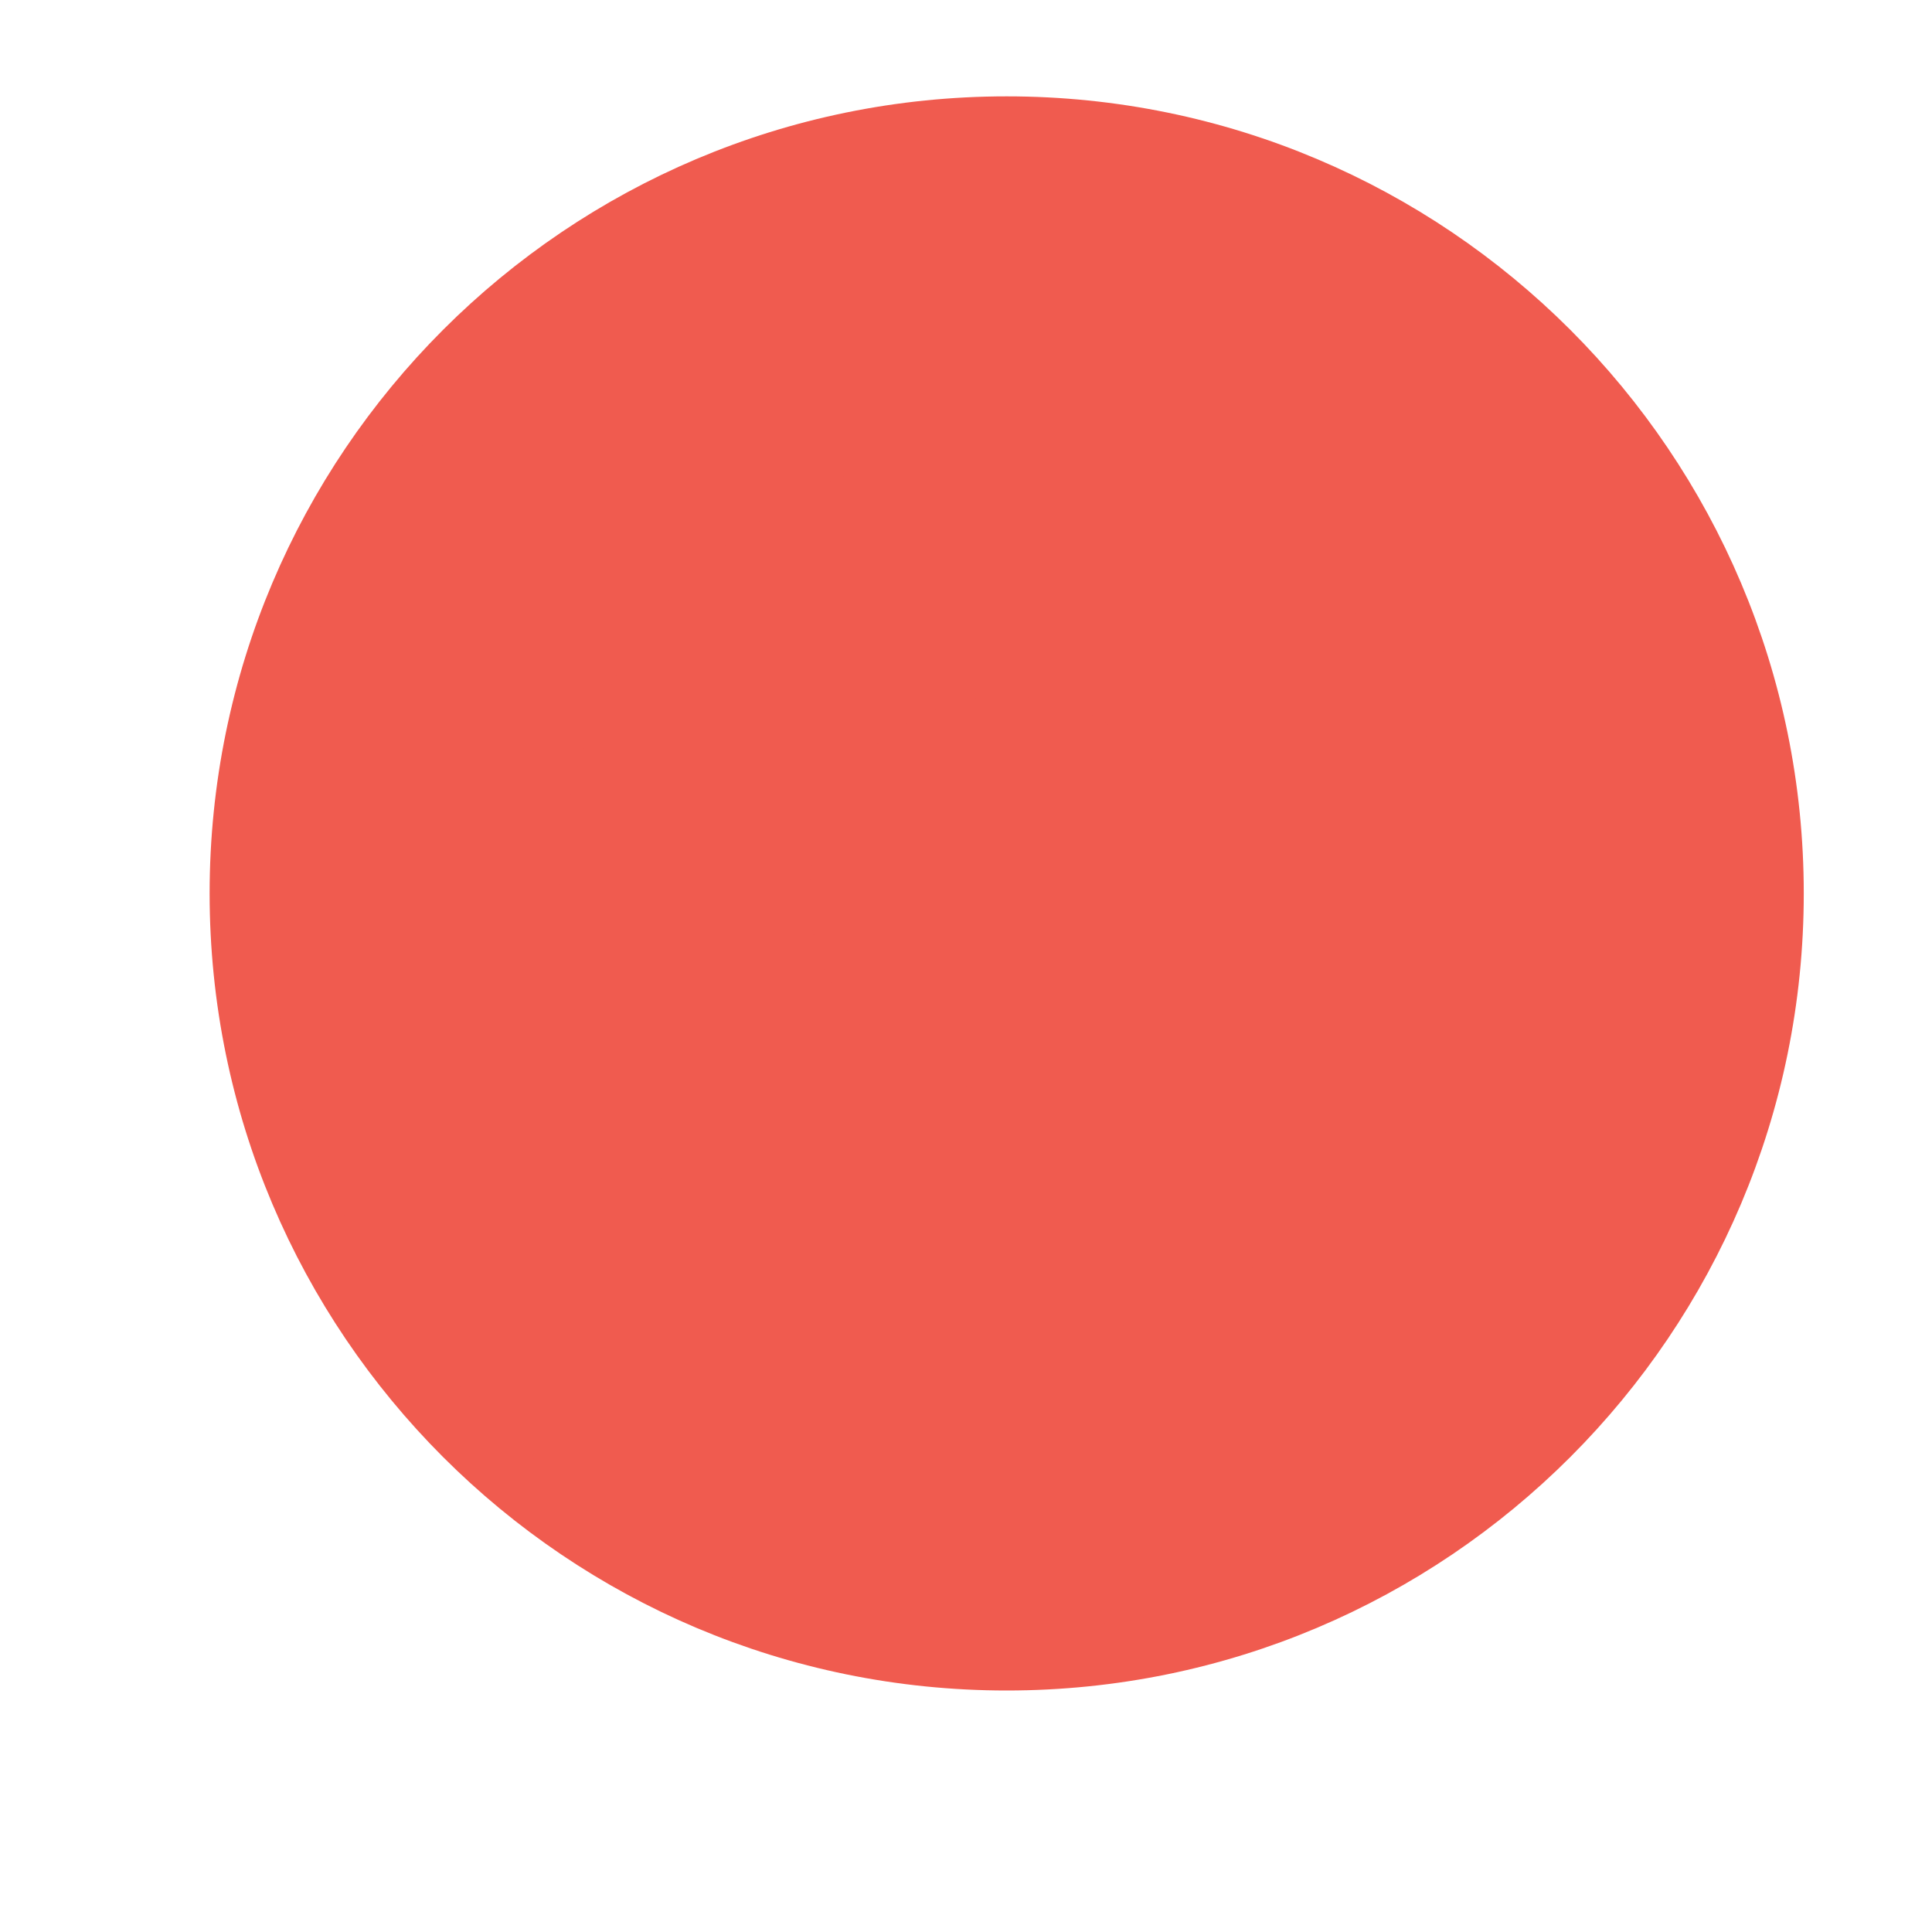
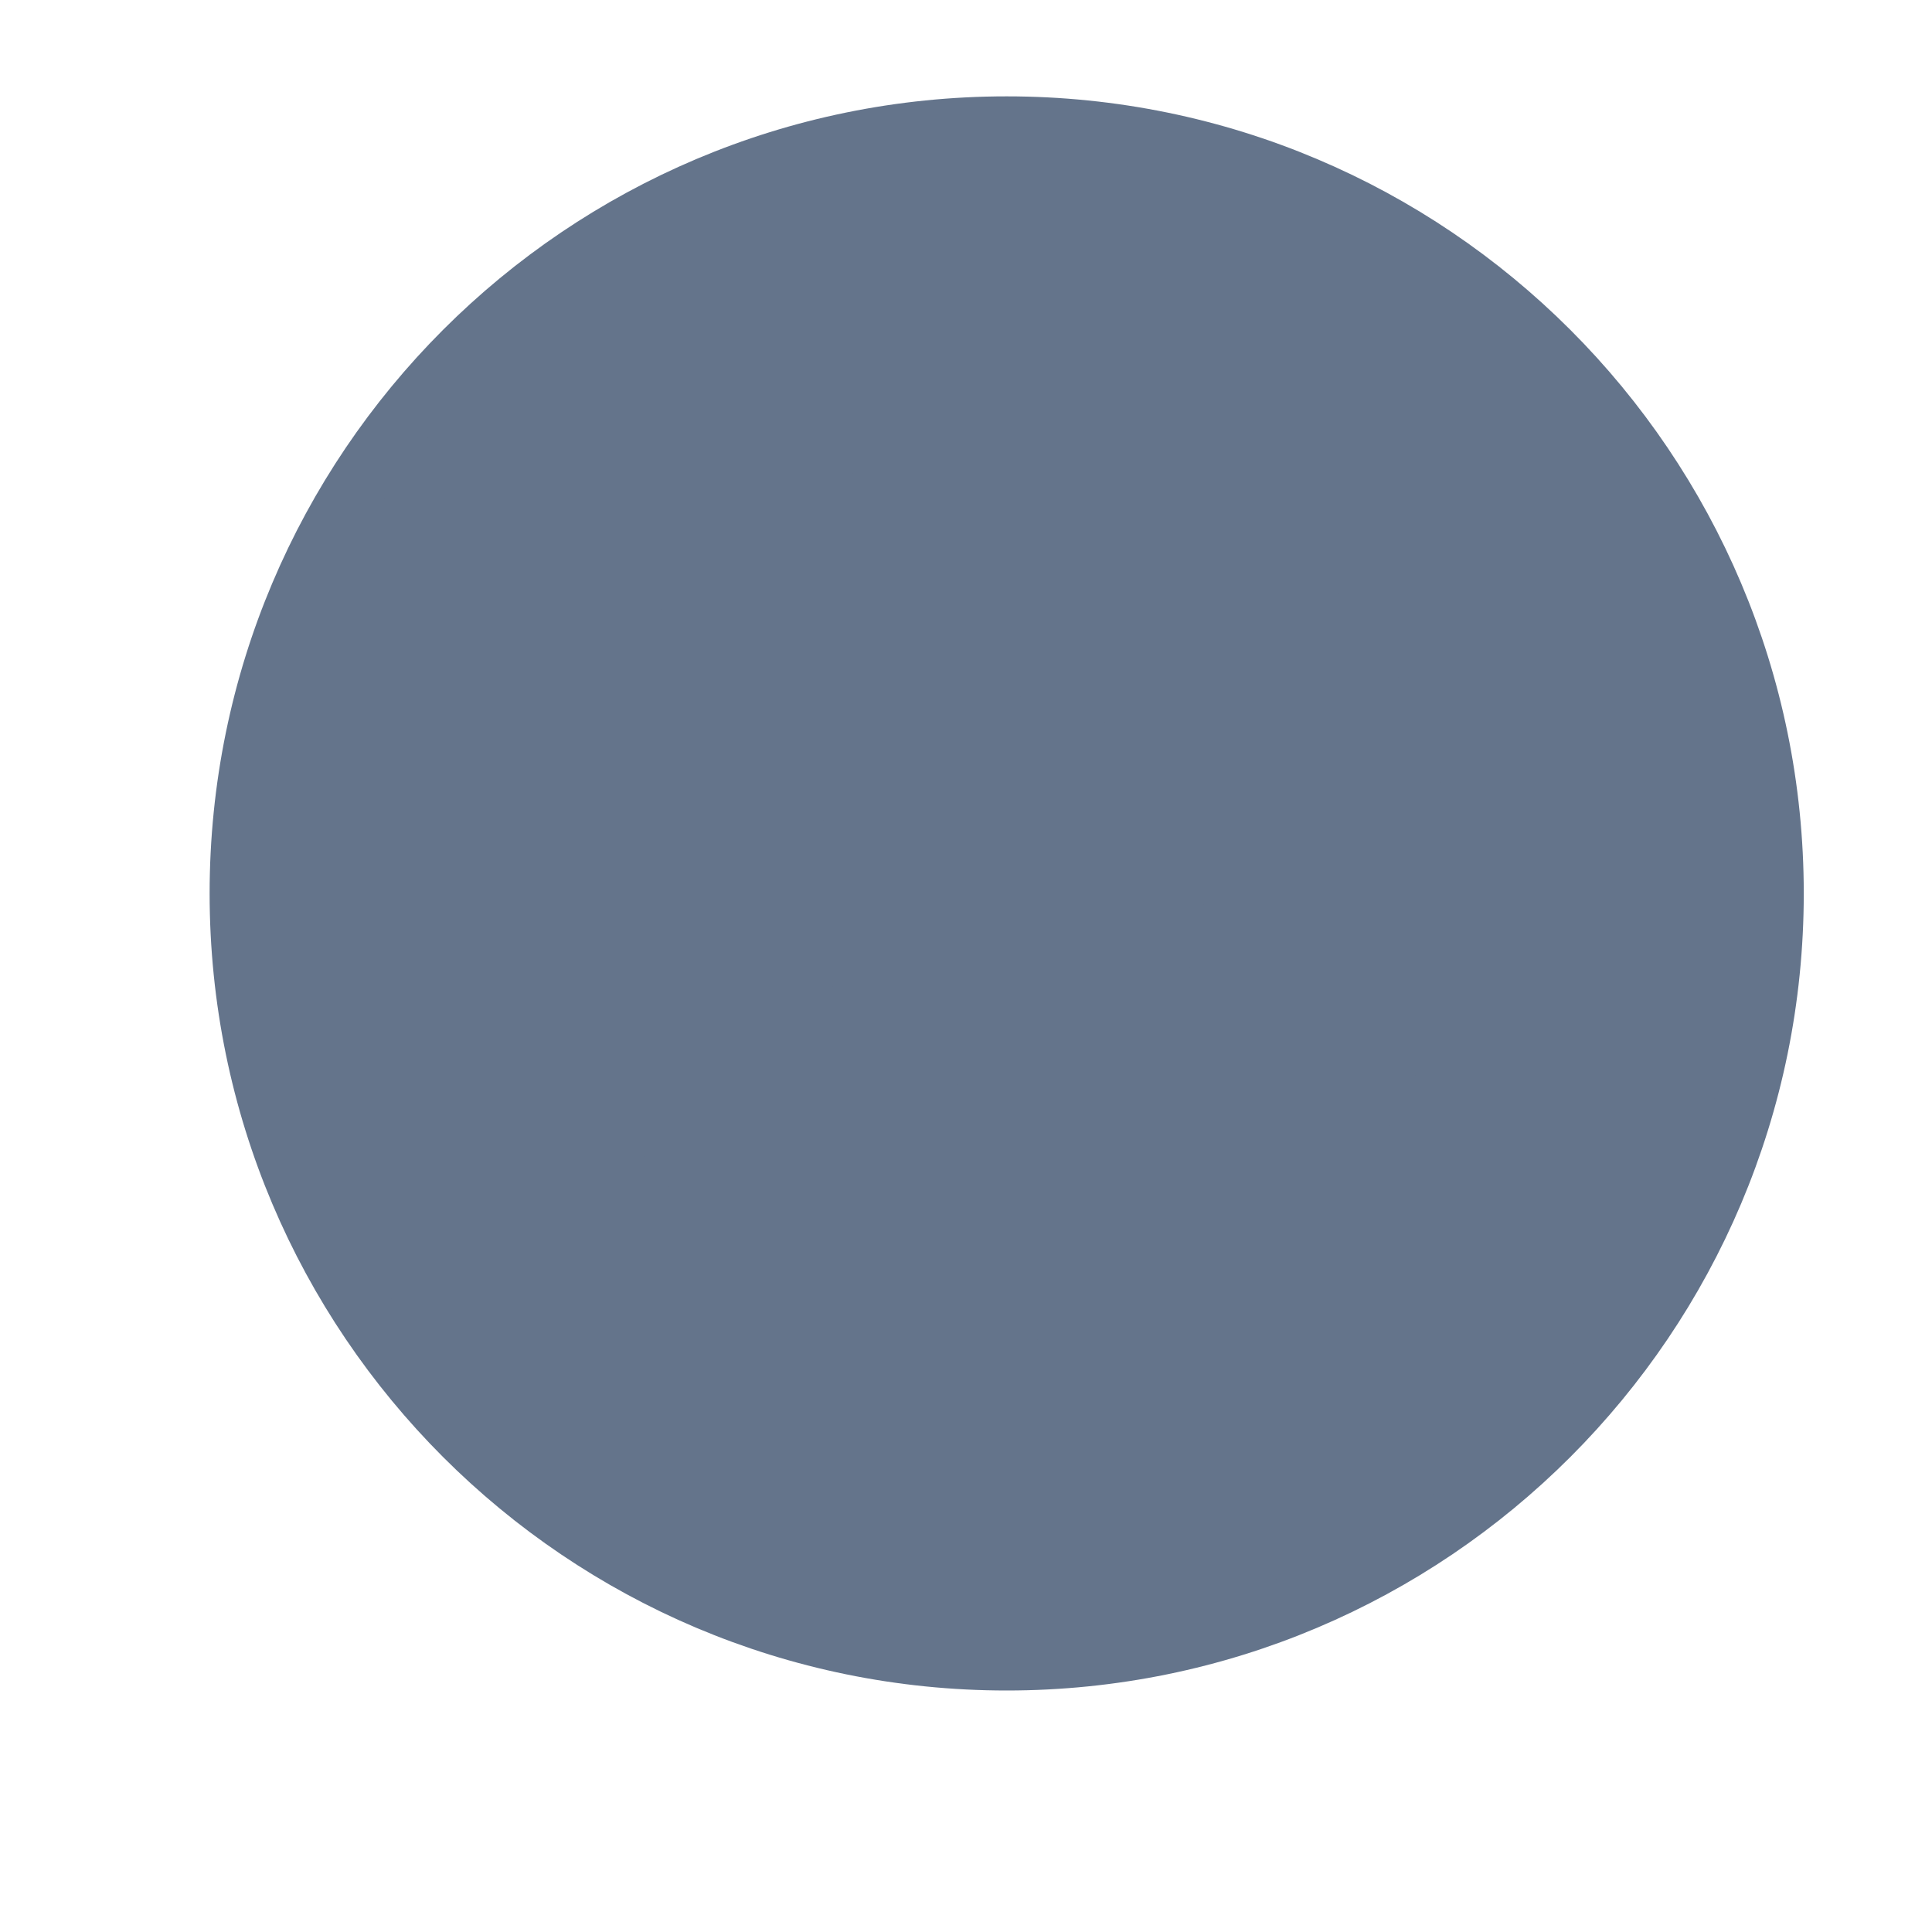
<svg xmlns="http://www.w3.org/2000/svg" width="160" height="160" viewBox="0 0 160 160">
  <defs>
-     <style>.cls-1,.cls-3{fill:#f05b4f;;stroke:#f05b4f;stroke-miterlimit:10;}.cls-1{stroke-width:5px;}.cls-2{fill:#f05b4f;}.cls-3{fill:#f05b4f;stroke-width:20.71px;}</style>
+     <style>.cls-1,.cls-3{fill:#64748b;stroke:#64748b;stroke-miterlimit:10;}.cls-1{stroke-width:5px;}.cls-2{fill:#64748b;}.cls-3{fill:#64748b;stroke-width:20.71px;}</style>
  </defs>
  <g id="combined">
    <circle class="cls-1" cx="83.37" cy="73.99" r="63.51" />
    <circle class="cls-3" cx="83.37" cy="73.99" r="26.69" />
  </g>
</svg>
